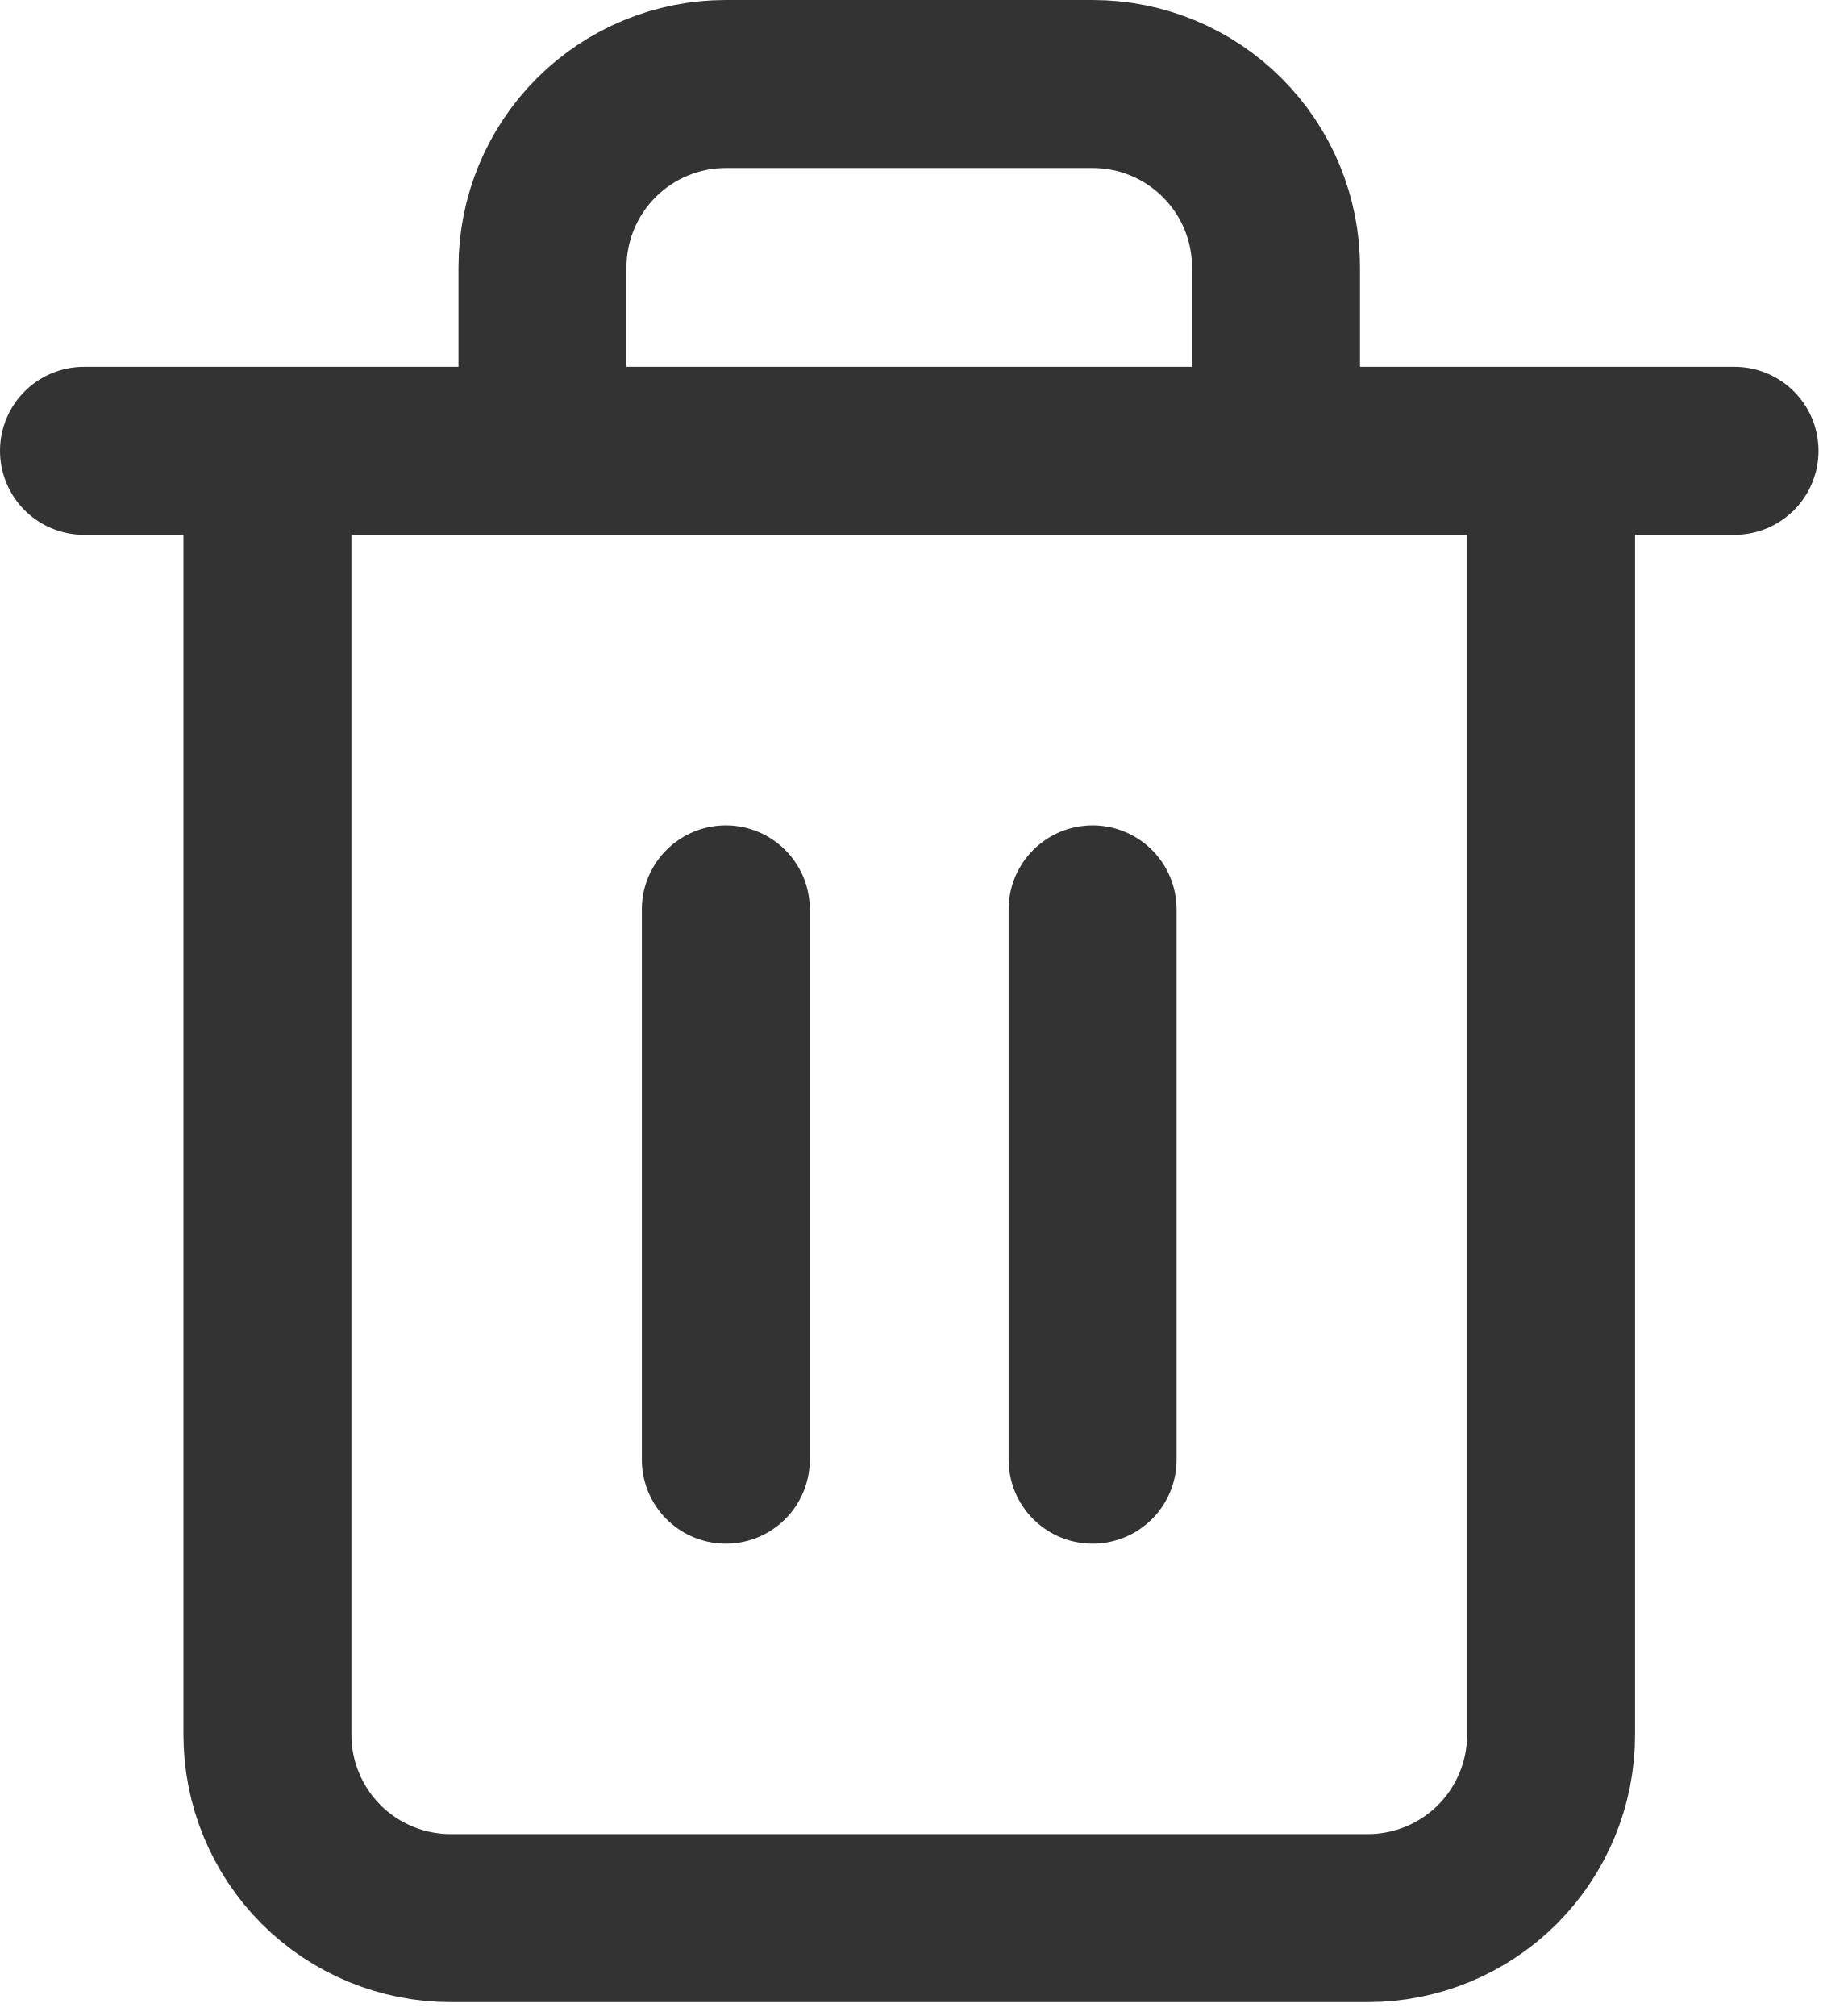
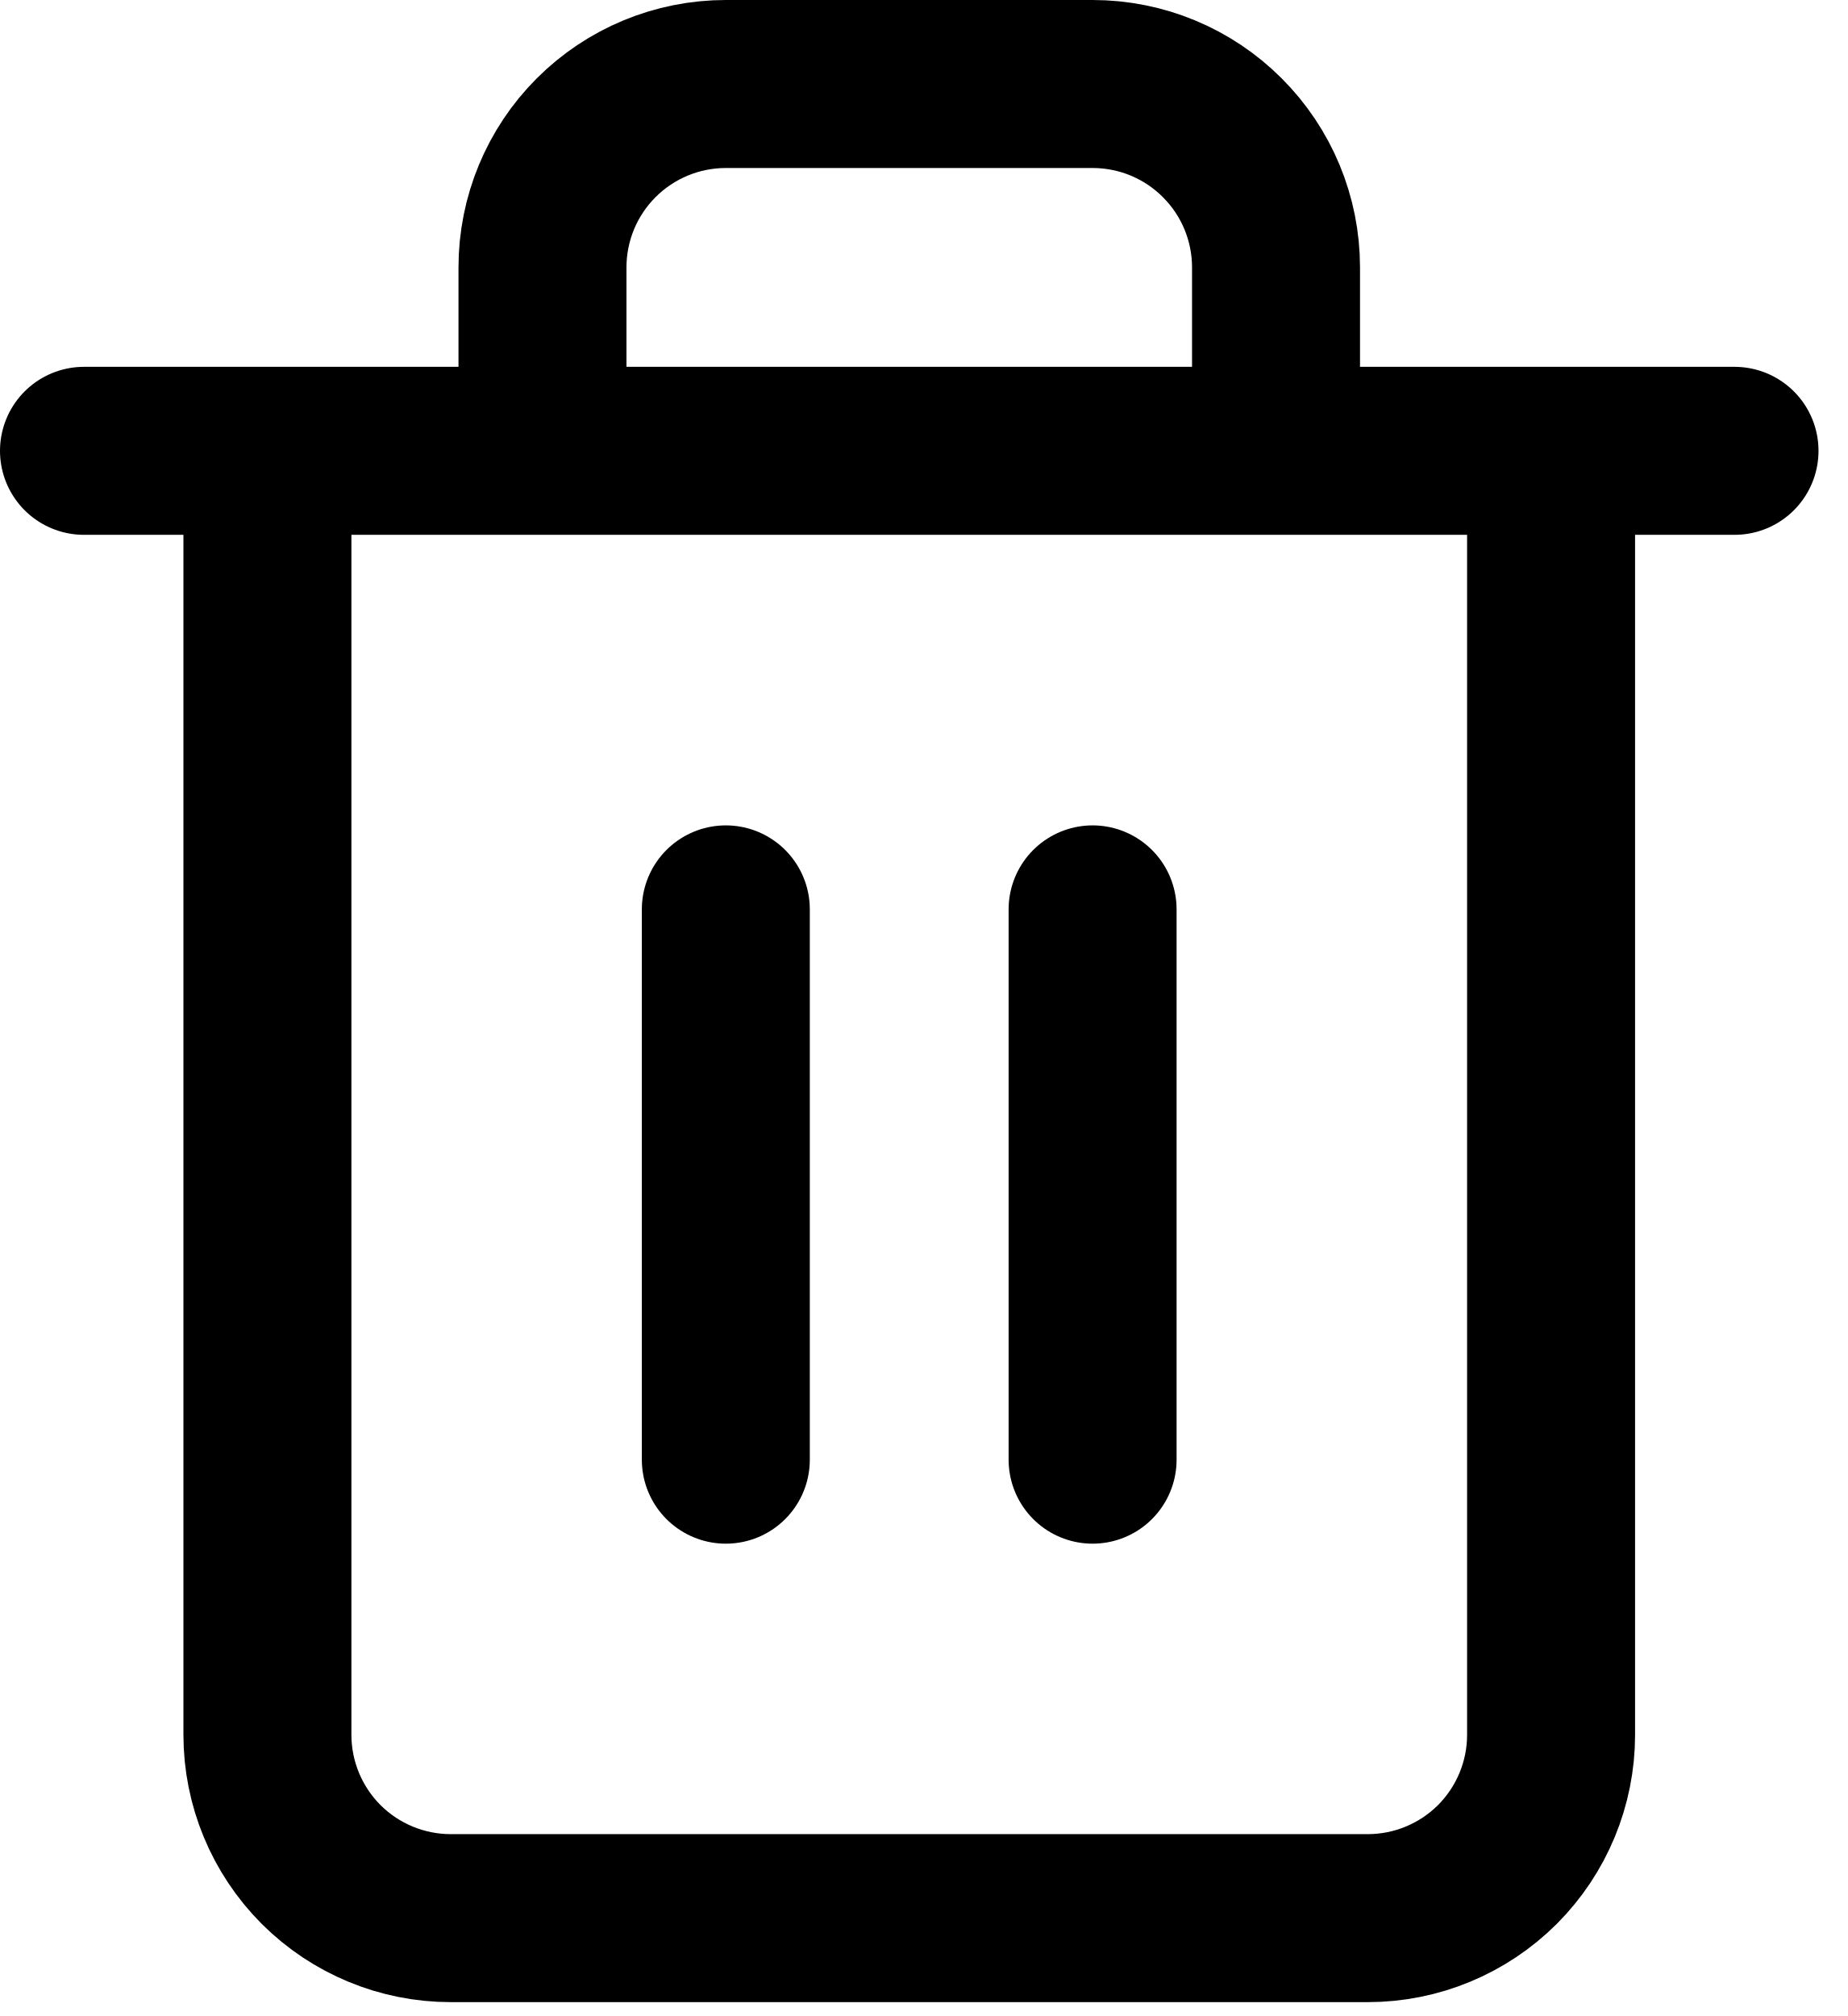
<svg xmlns="http://www.w3.org/2000/svg" width="22" height="24" viewBox="0 0 22 24" fill="none">
-   <path d="M1 5.367H3.184M3.184 5.367H20.652M3.184 5.367V20.652C3.184 21.231 3.414 21.786 3.823 22.196C4.233 22.605 4.788 22.835 5.367 22.835H16.285C16.864 22.835 17.419 22.605 17.829 22.196C18.238 21.786 18.468 21.231 18.468 20.652V5.367M6.459 5.367V3.184C6.459 2.604 6.689 2.049 7.098 1.64C7.508 1.23 8.063 1 8.642 1H13.009C13.589 1 14.144 1.23 14.553 1.64C14.963 2.049 15.193 2.604 15.193 3.184V5.367M8.642 10.826V17.377M13.009 10.826V17.377" stroke="#333333" stroke-width="2" stroke-linecap="round" stroke-linejoin="round" />
+   <path d="M1 5.367H3.184M3.184 5.367H20.652M3.184 5.367V20.652C3.184 21.231 3.414 21.786 3.823 22.196C4.233 22.605 4.788 22.835 5.367 22.835H16.285C16.864 22.835 17.419 22.605 17.829 22.196C18.238 21.786 18.468 21.231 18.468 20.652V5.367M6.459 5.367V3.184C6.459 2.604 6.689 2.049 7.098 1.64C7.508 1.23 8.063 1 8.642 1H13.009C13.589 1 14.144 1.23 14.553 1.64C14.963 2.049 15.193 2.604 15.193 3.184V5.367M8.642 10.826V17.377M13.009 10.826V17.377" stroke="currentColor" stroke-width="2" stroke-linecap="round" stroke-linejoin="round" />
</svg>
